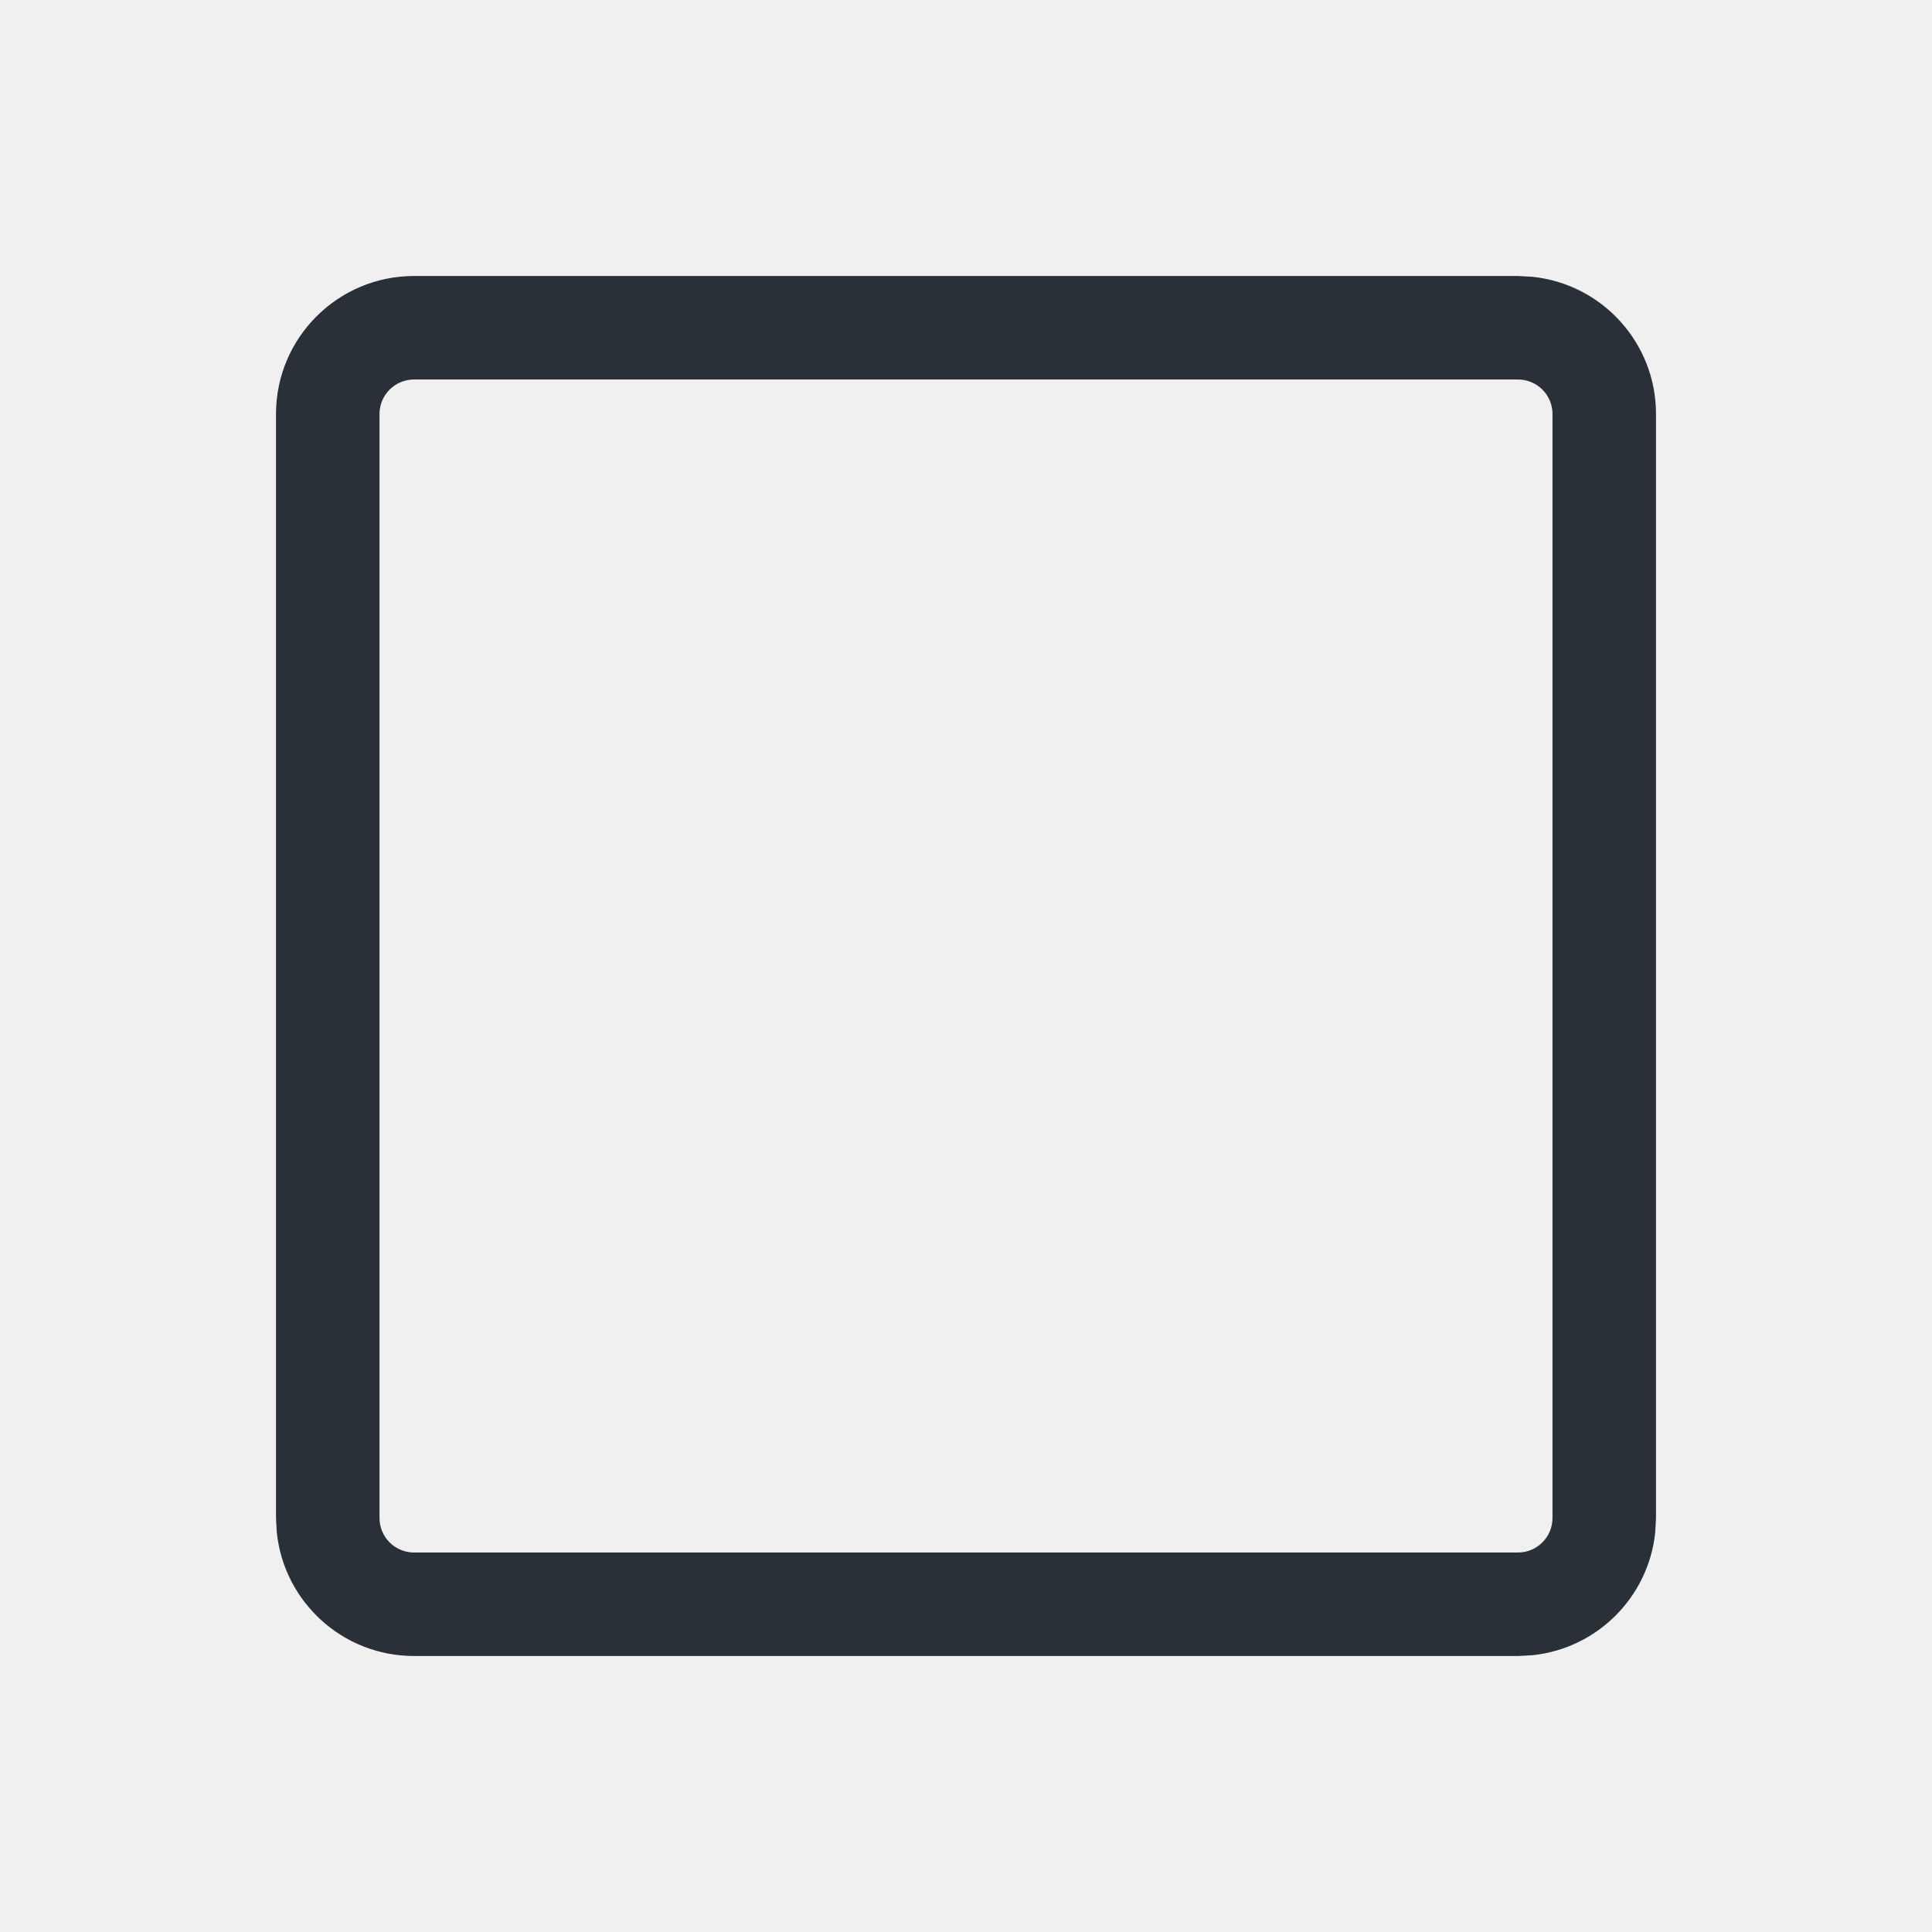
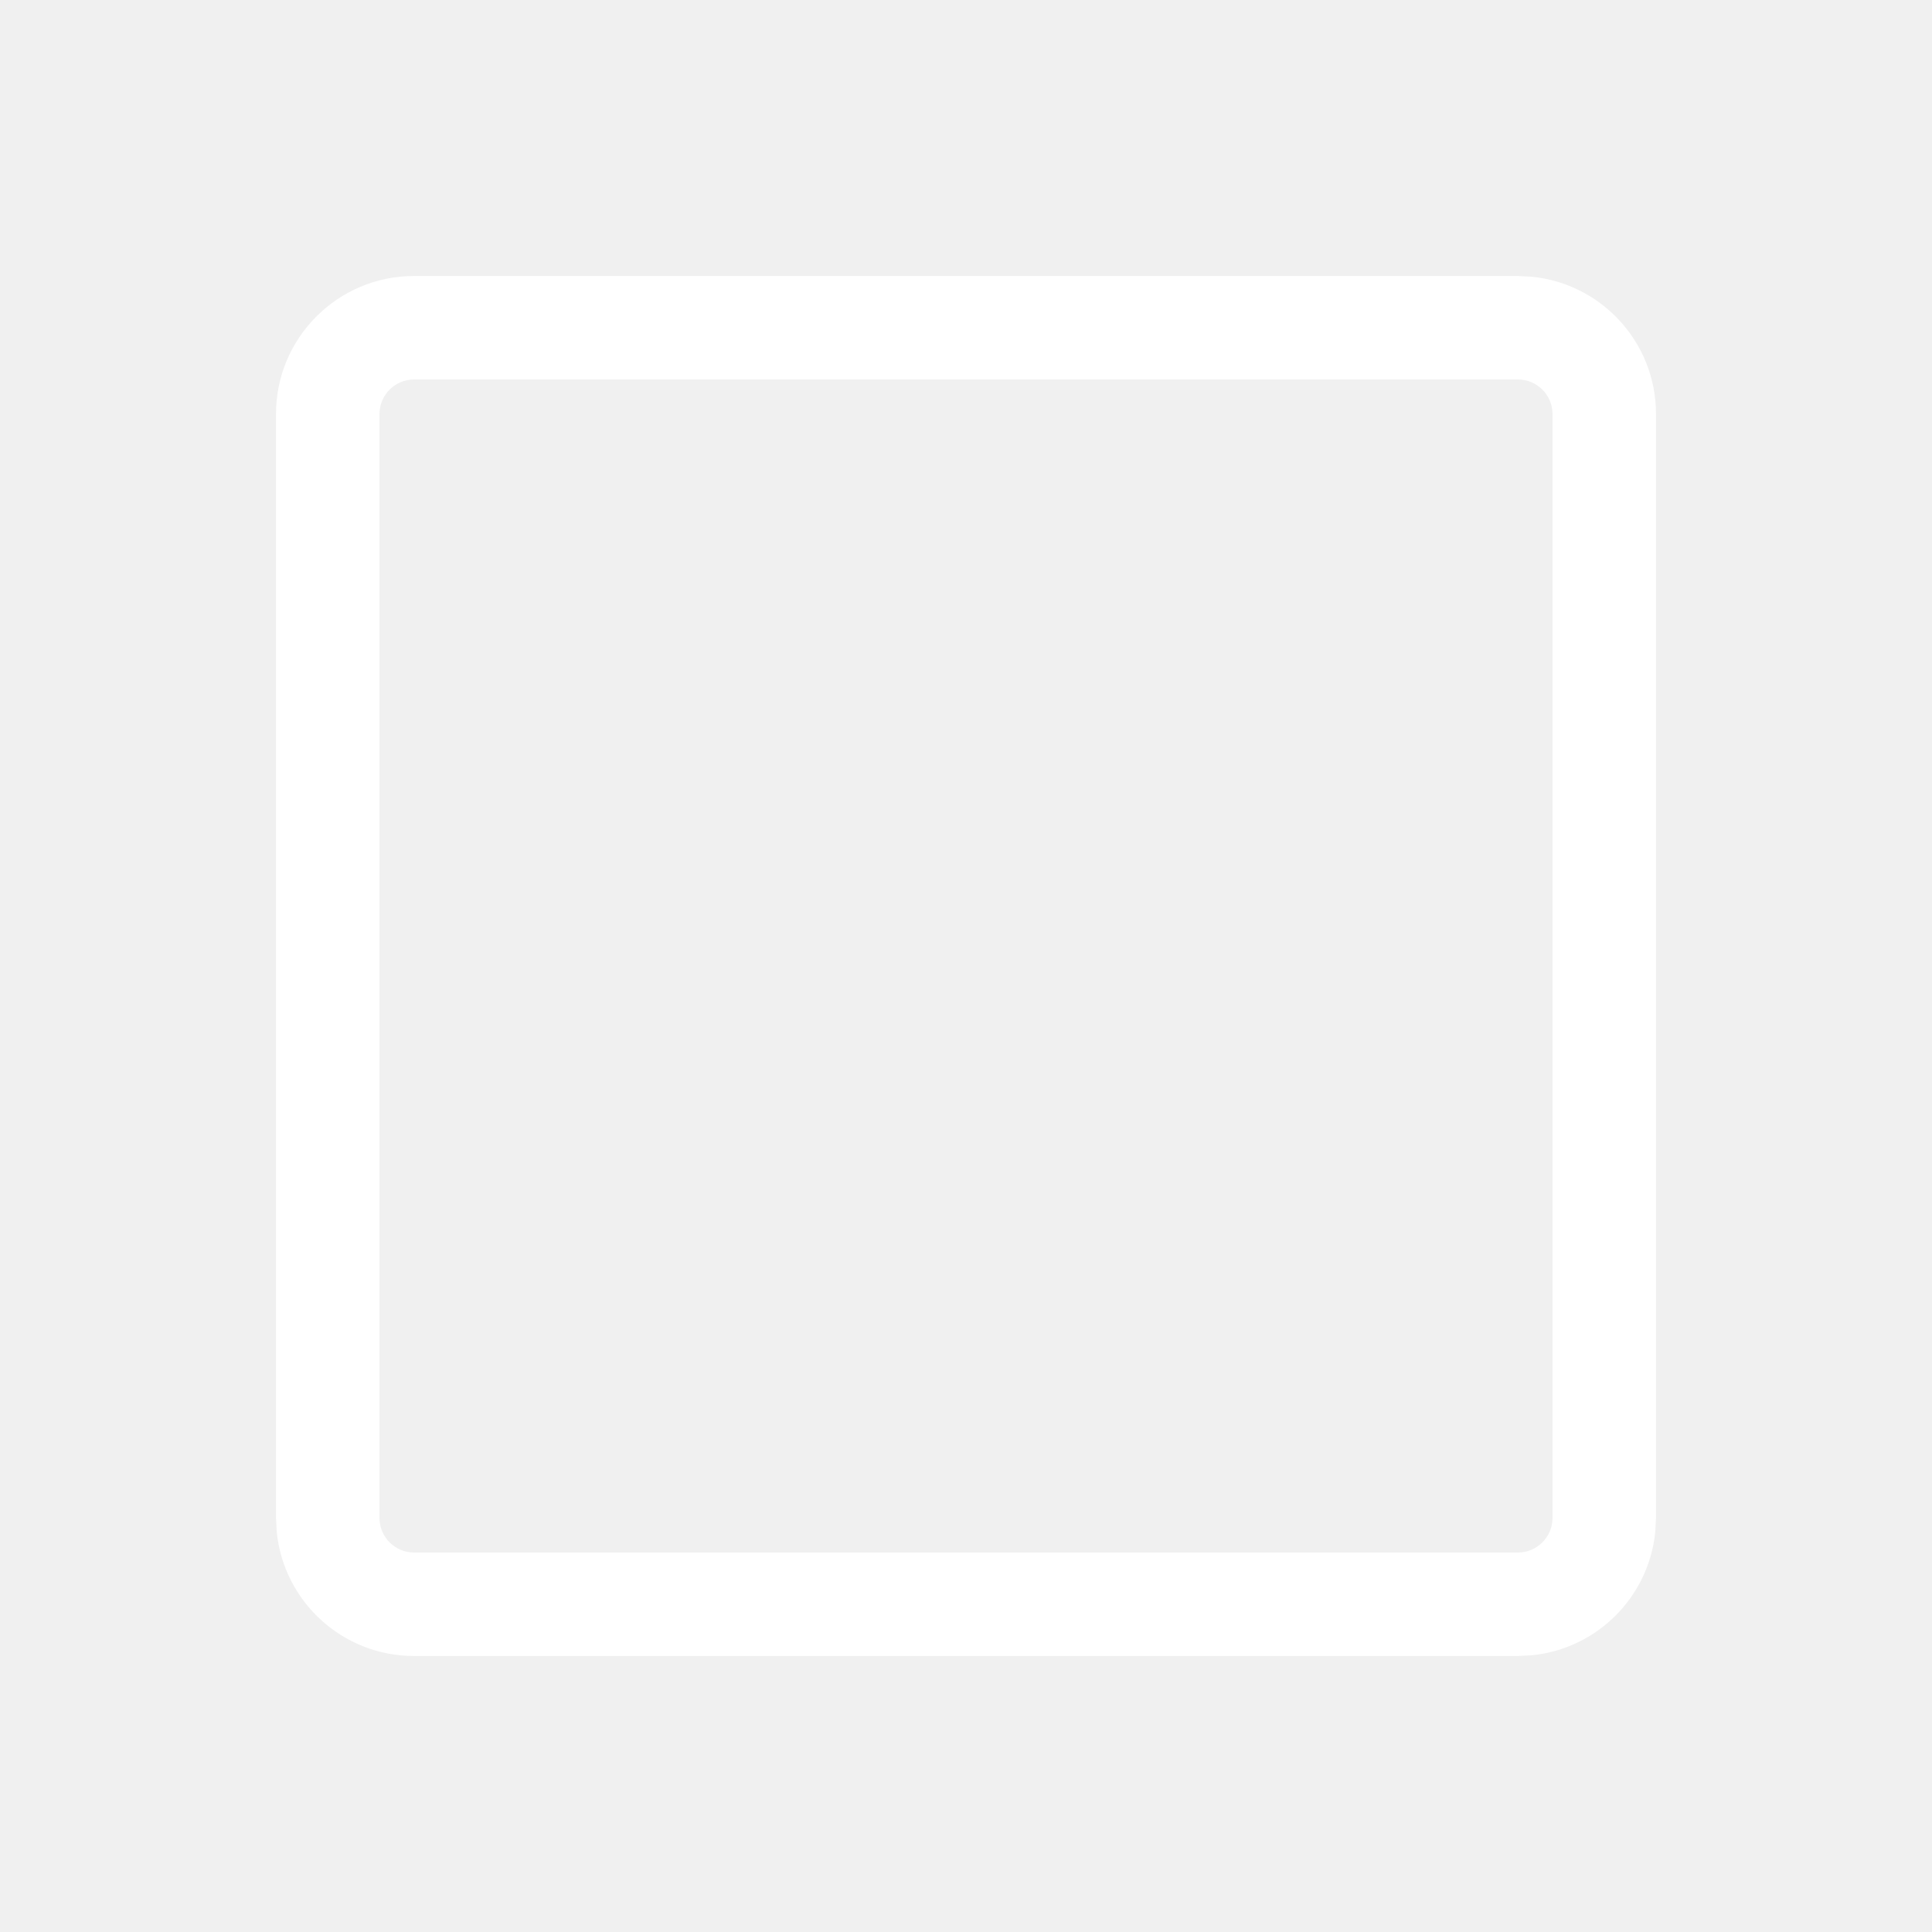
<svg xmlns="http://www.w3.org/2000/svg" width="28" height="28" viewBox="0 0 28 28" fill="none">
-   <path d="M22.204 4.011C23.213 4.113 24 4.964 24 6V22L23.989 22.204C23.894 23.146 23.146 23.894 22.204 23.989L22 24H6C4.965 24 4.113 23.213 4.011 22.204L4 22V6C4 4.896 4.896 4 6 4H22L22.204 4.011ZM6 5.5C5.724 5.5 5.5 5.724 5.5 6V22C5.5 22.276 5.724 22.5 6 22.5H22C22.276 22.5 22.5 22.276 22.5 22V6C22.5 5.724 22.276 5.5 22 5.5H6Z" fill="#2A3038" style="fill:#2A3038;fill:color(display-p3 0.165 0.188 0.22);fill-opacity:1;" />
+   <path d="M22.204 4.011C23.213 4.113 24 4.964 24 6V22L23.989 22.204C23.894 23.146 23.146 23.894 22.204 23.989L22 24H6C4.965 24 4.113 23.213 4.011 22.204L4 22V6C4 4.896 4.896 4 6 4H22L22.204 4.011ZM6 5.5C5.724 5.5 5.5 5.724 5.5 6V22C5.5 22.276 5.724 22.5 6 22.5H22C22.276 22.5 22.5 22.276 22.5 22V6C22.5 5.724 22.276 5.5 22 5.5H6Z" fill="#FFFFFF" style="fill:#FFFFFF;fill:#FFFFFF;fill-opacity:1;" />
</svg>
